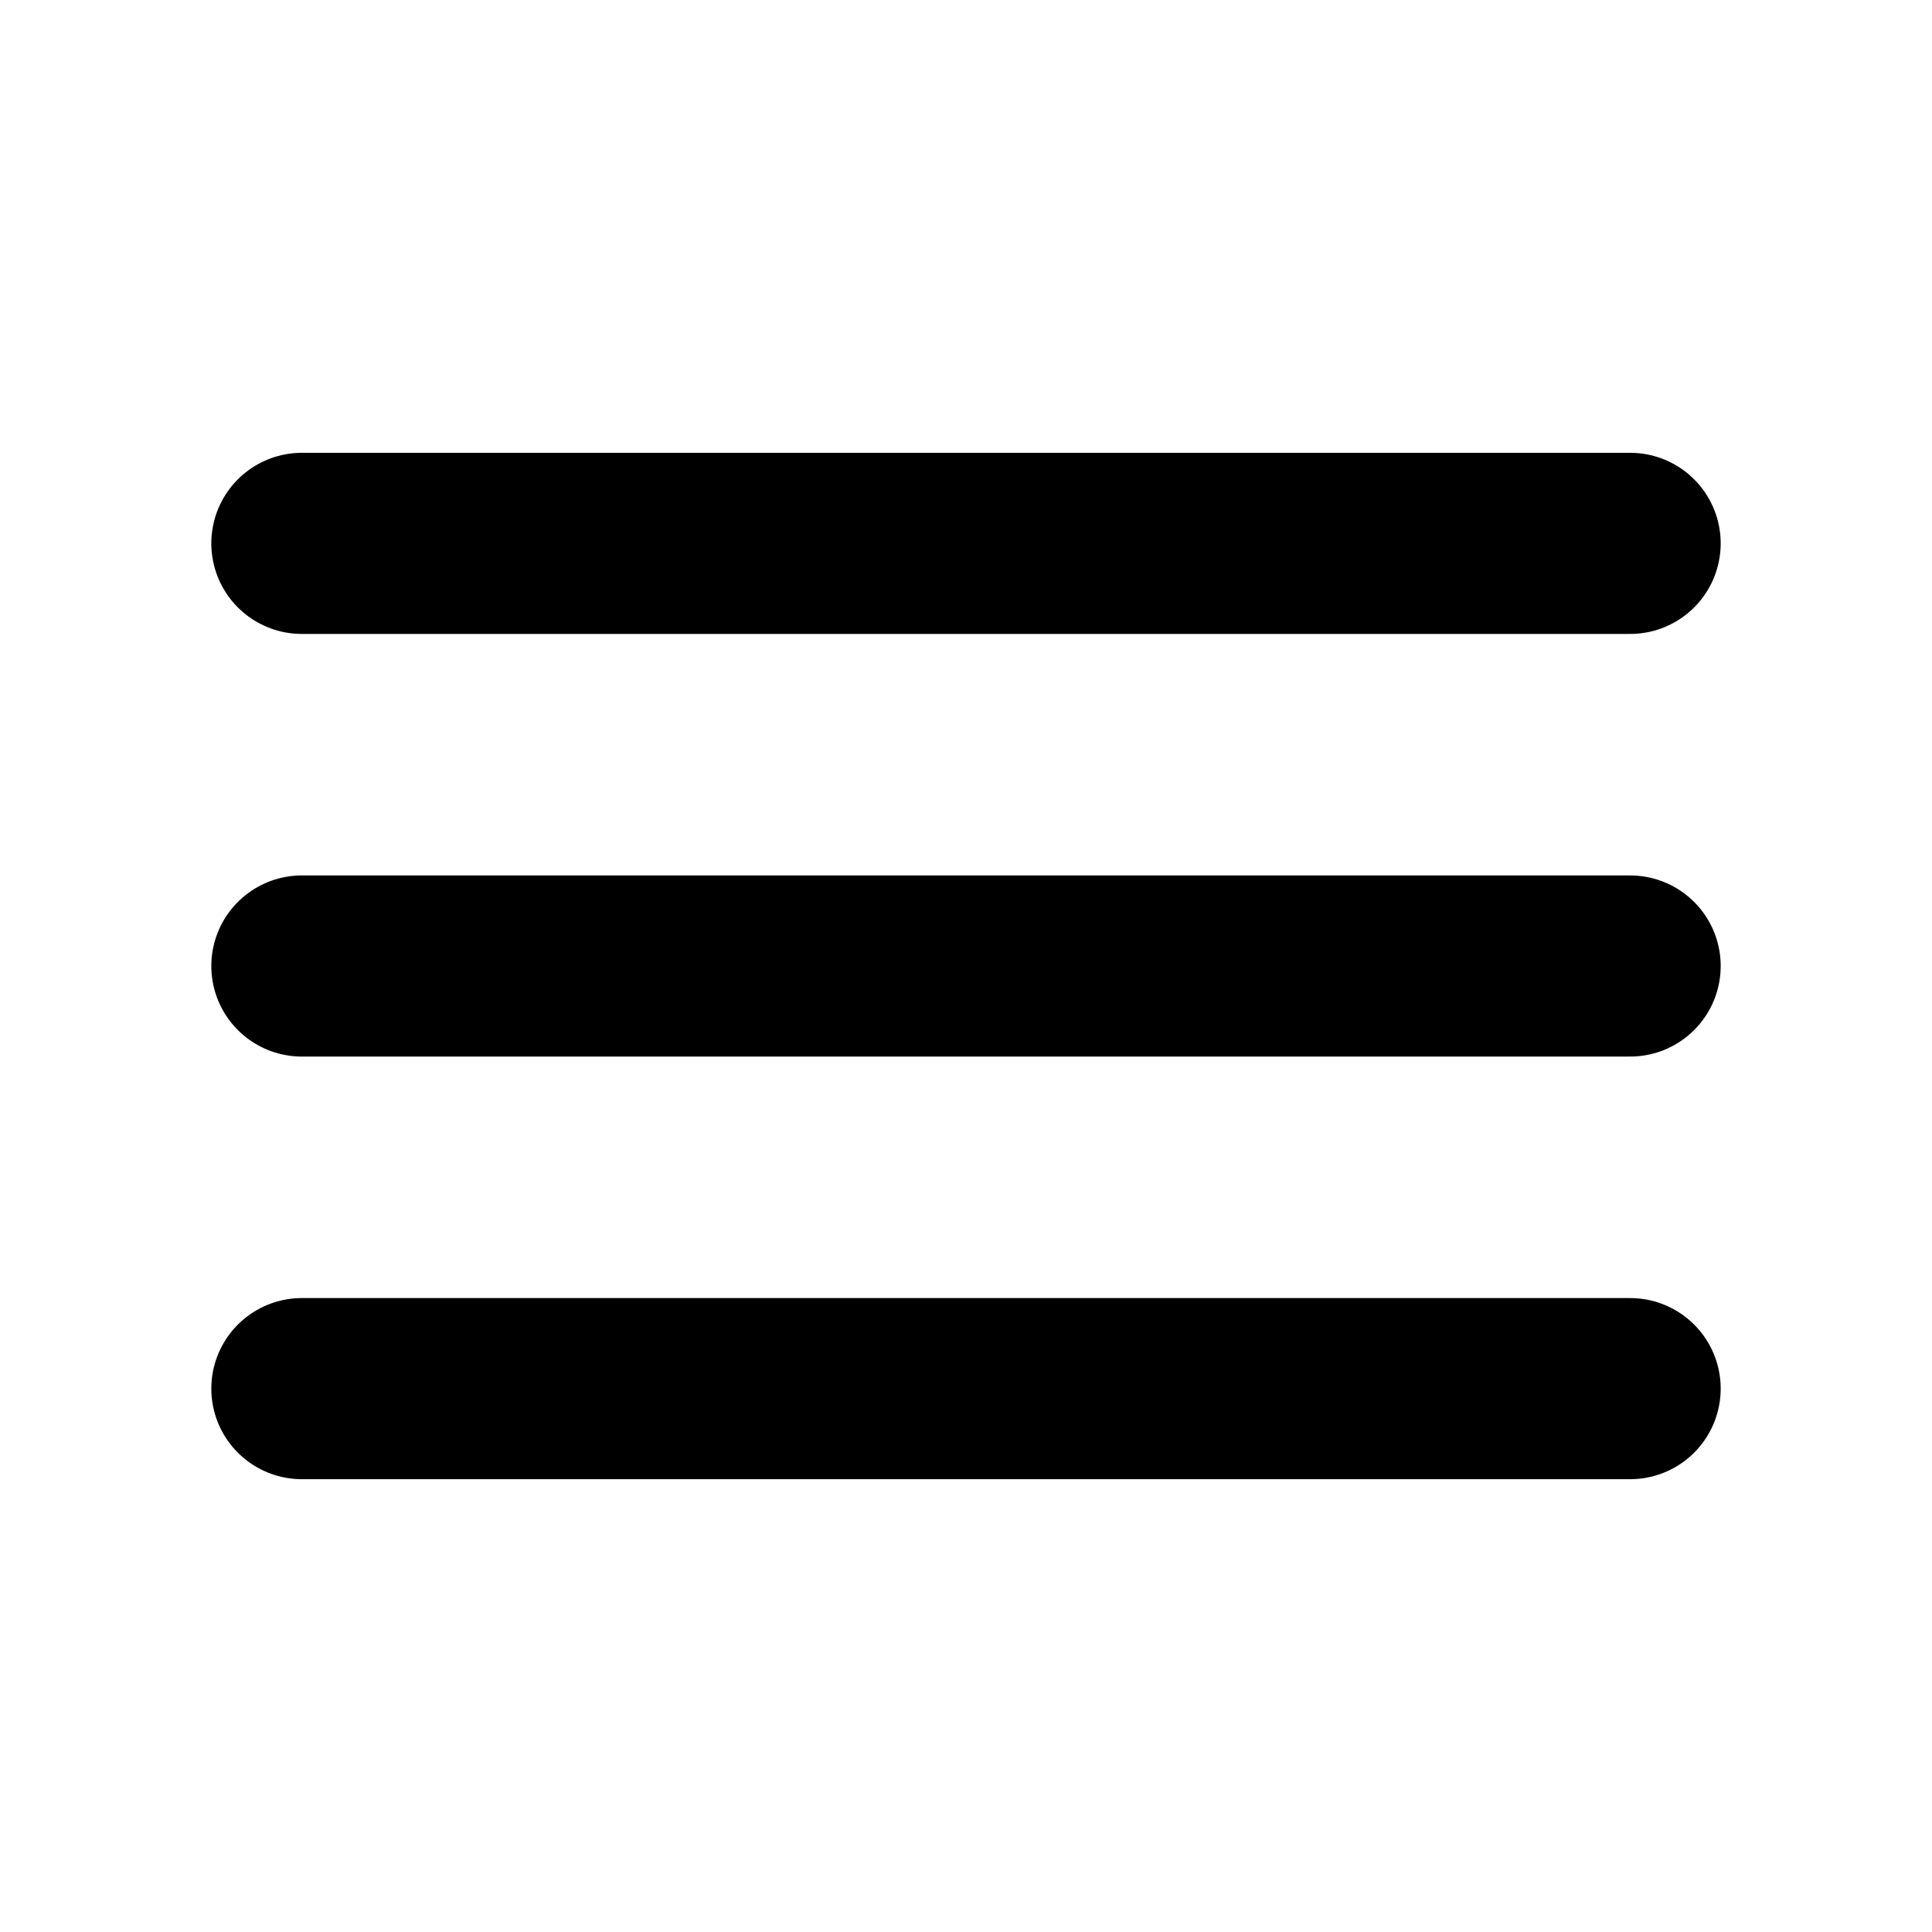
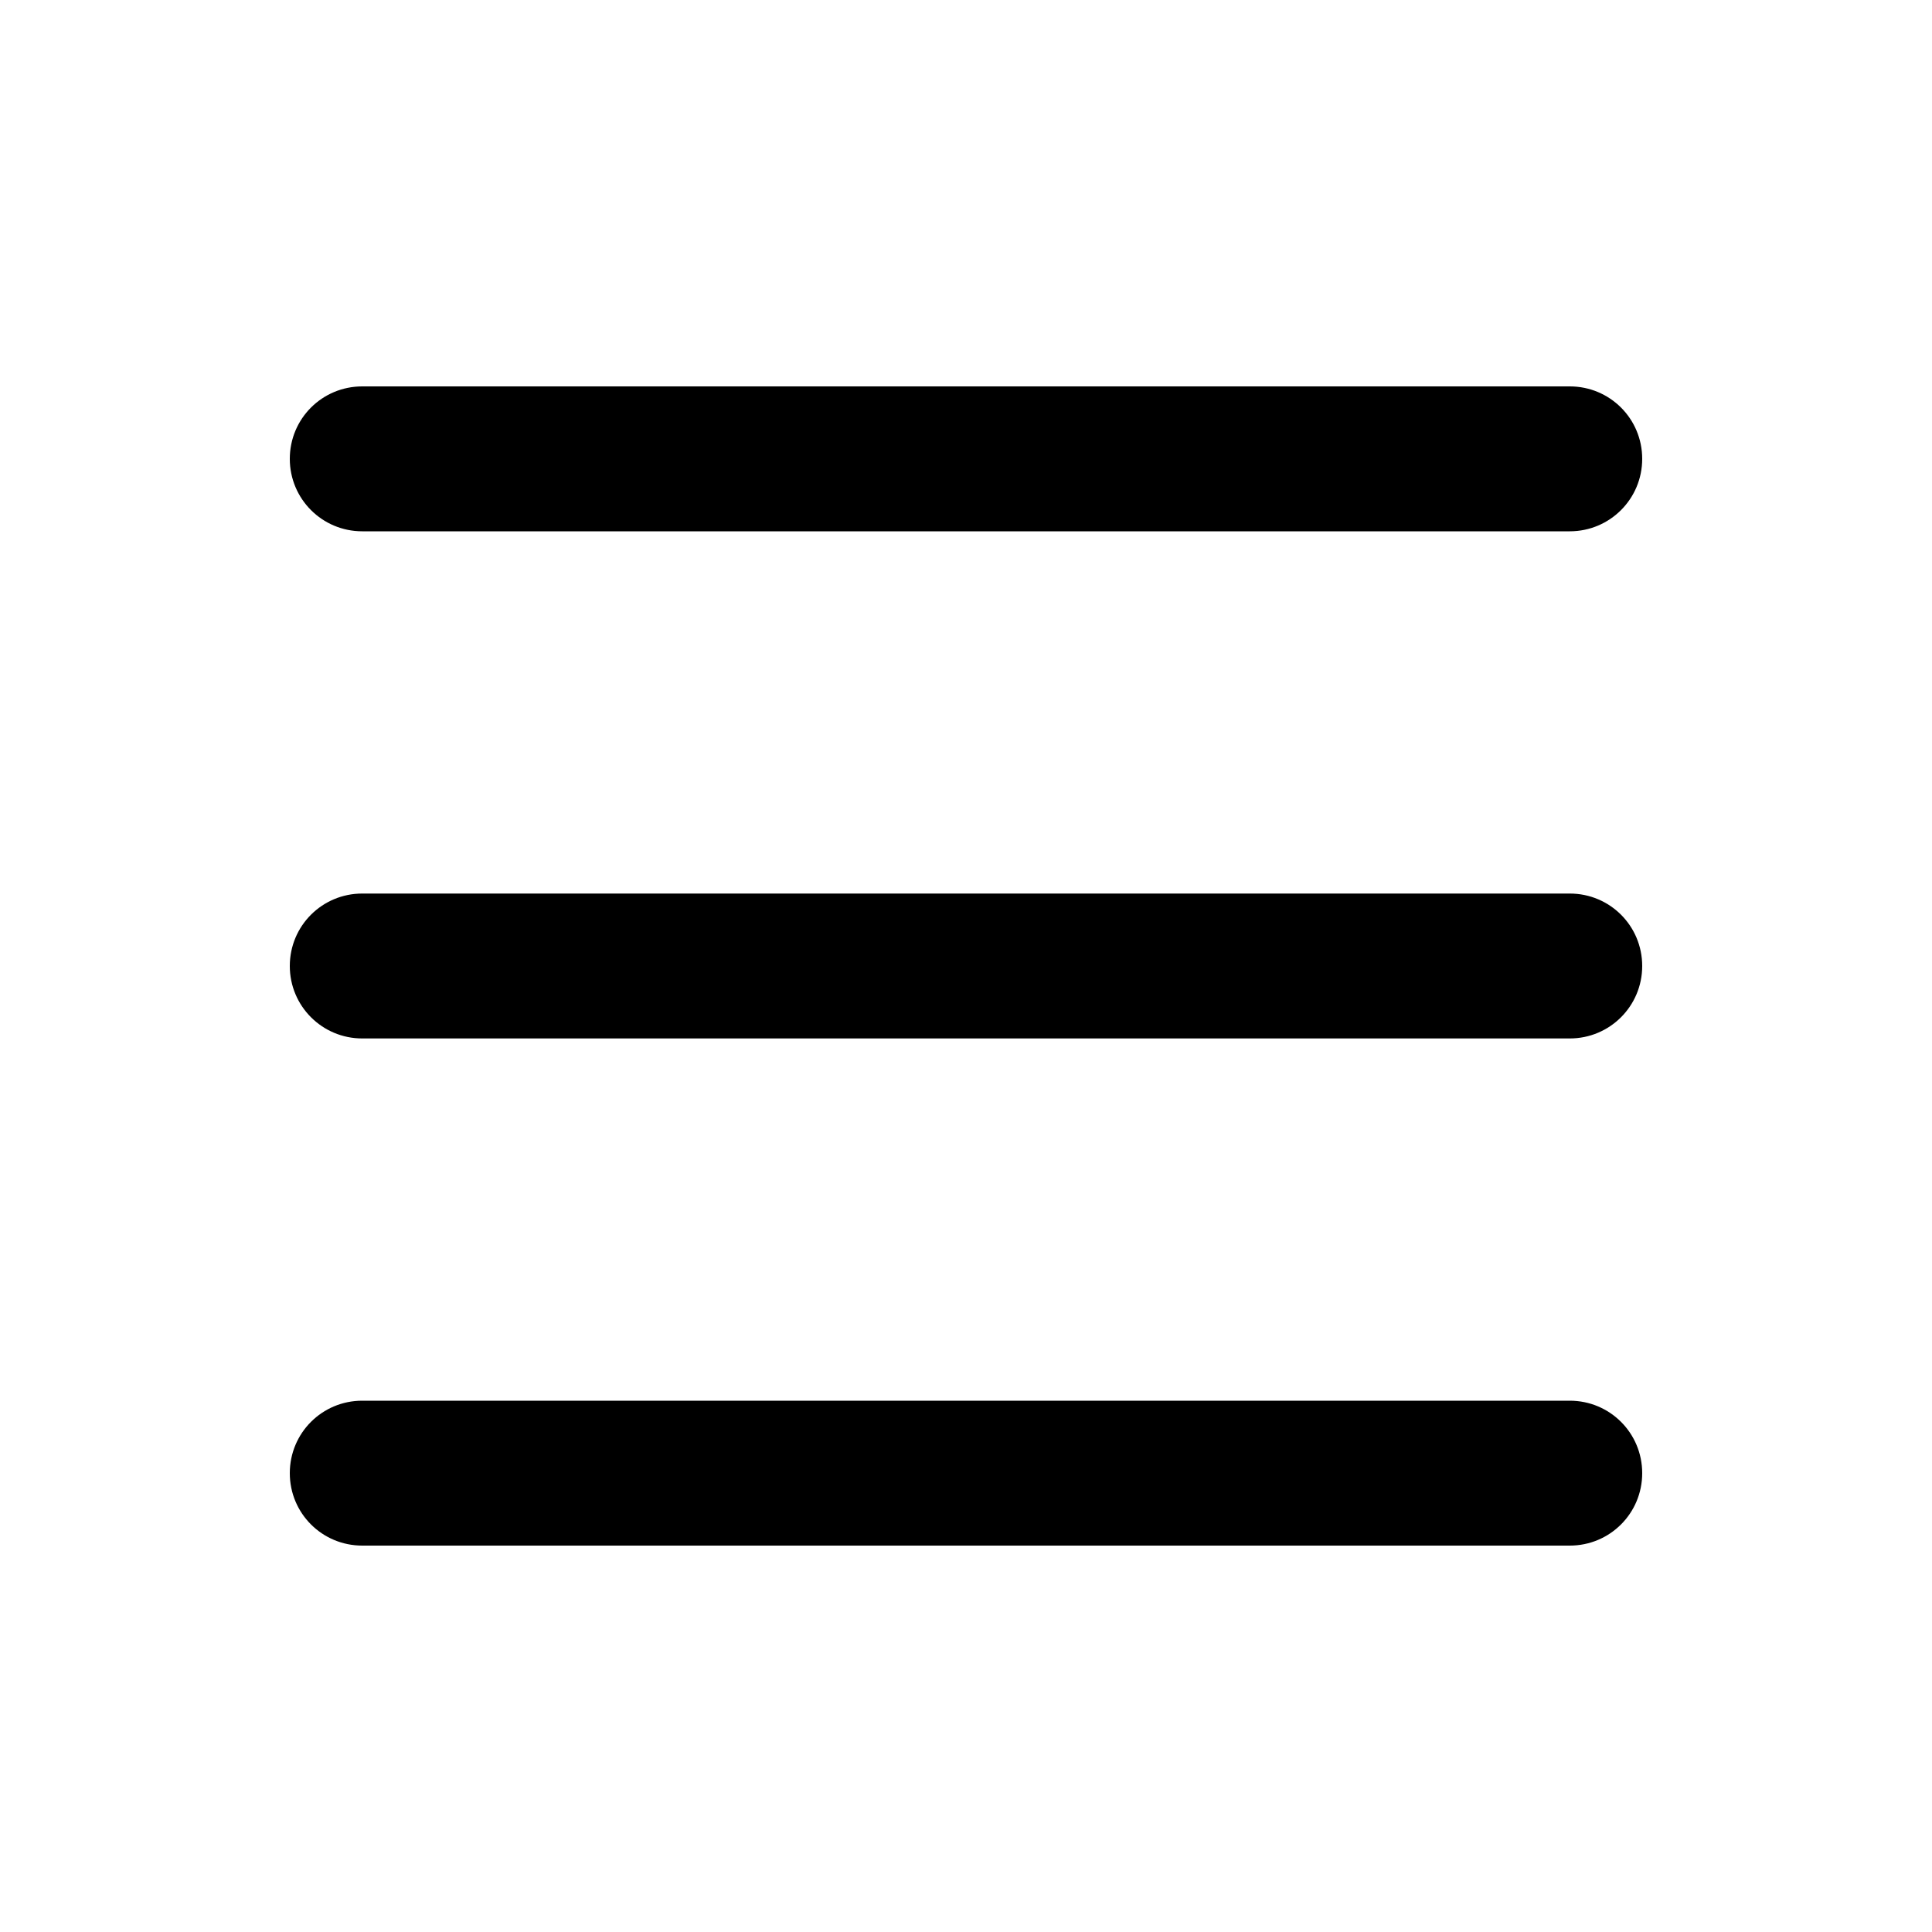
<svg xmlns="http://www.w3.org/2000/svg" viewBox="0 0 16 16" fill="none">
-   <path d="M2.5 4.5H13.5M2.5 8H13.5M2.5 11.5H13.5" stroke="currentColor" stroke-width="1.5" stroke-linecap="round" stroke-linejoin="round" />
+   <path d="M2.4 3.8C2.4 3.467 2.668 3.2 3 3.2H13C13.332 3.2 13.6 3.467 13.6 3.8C13.6 4.132 13.332 4.4 13 4.4H3C2.668 4.4 2.4 4.132 2.4 3.8ZM2.4 8C2.4 7.667 2.668 7.4 3 7.4H13C13.332 7.4 13.6 7.667 13.6 8C13.6 8.332 13.332 8.6 13 8.6H3C2.668 8.6 2.4 8.332 2.4 8ZM13.6 12.2C13.6 12.533 13.332 12.8 13 12.8H3C2.668 12.8 2.4 12.533 2.4 12.2C2.4 11.867 2.668 11.6 3 11.6H13C13.332 11.6 13.6 11.867 13.6 12.2Z" fill="currentColor" />
</svg>
